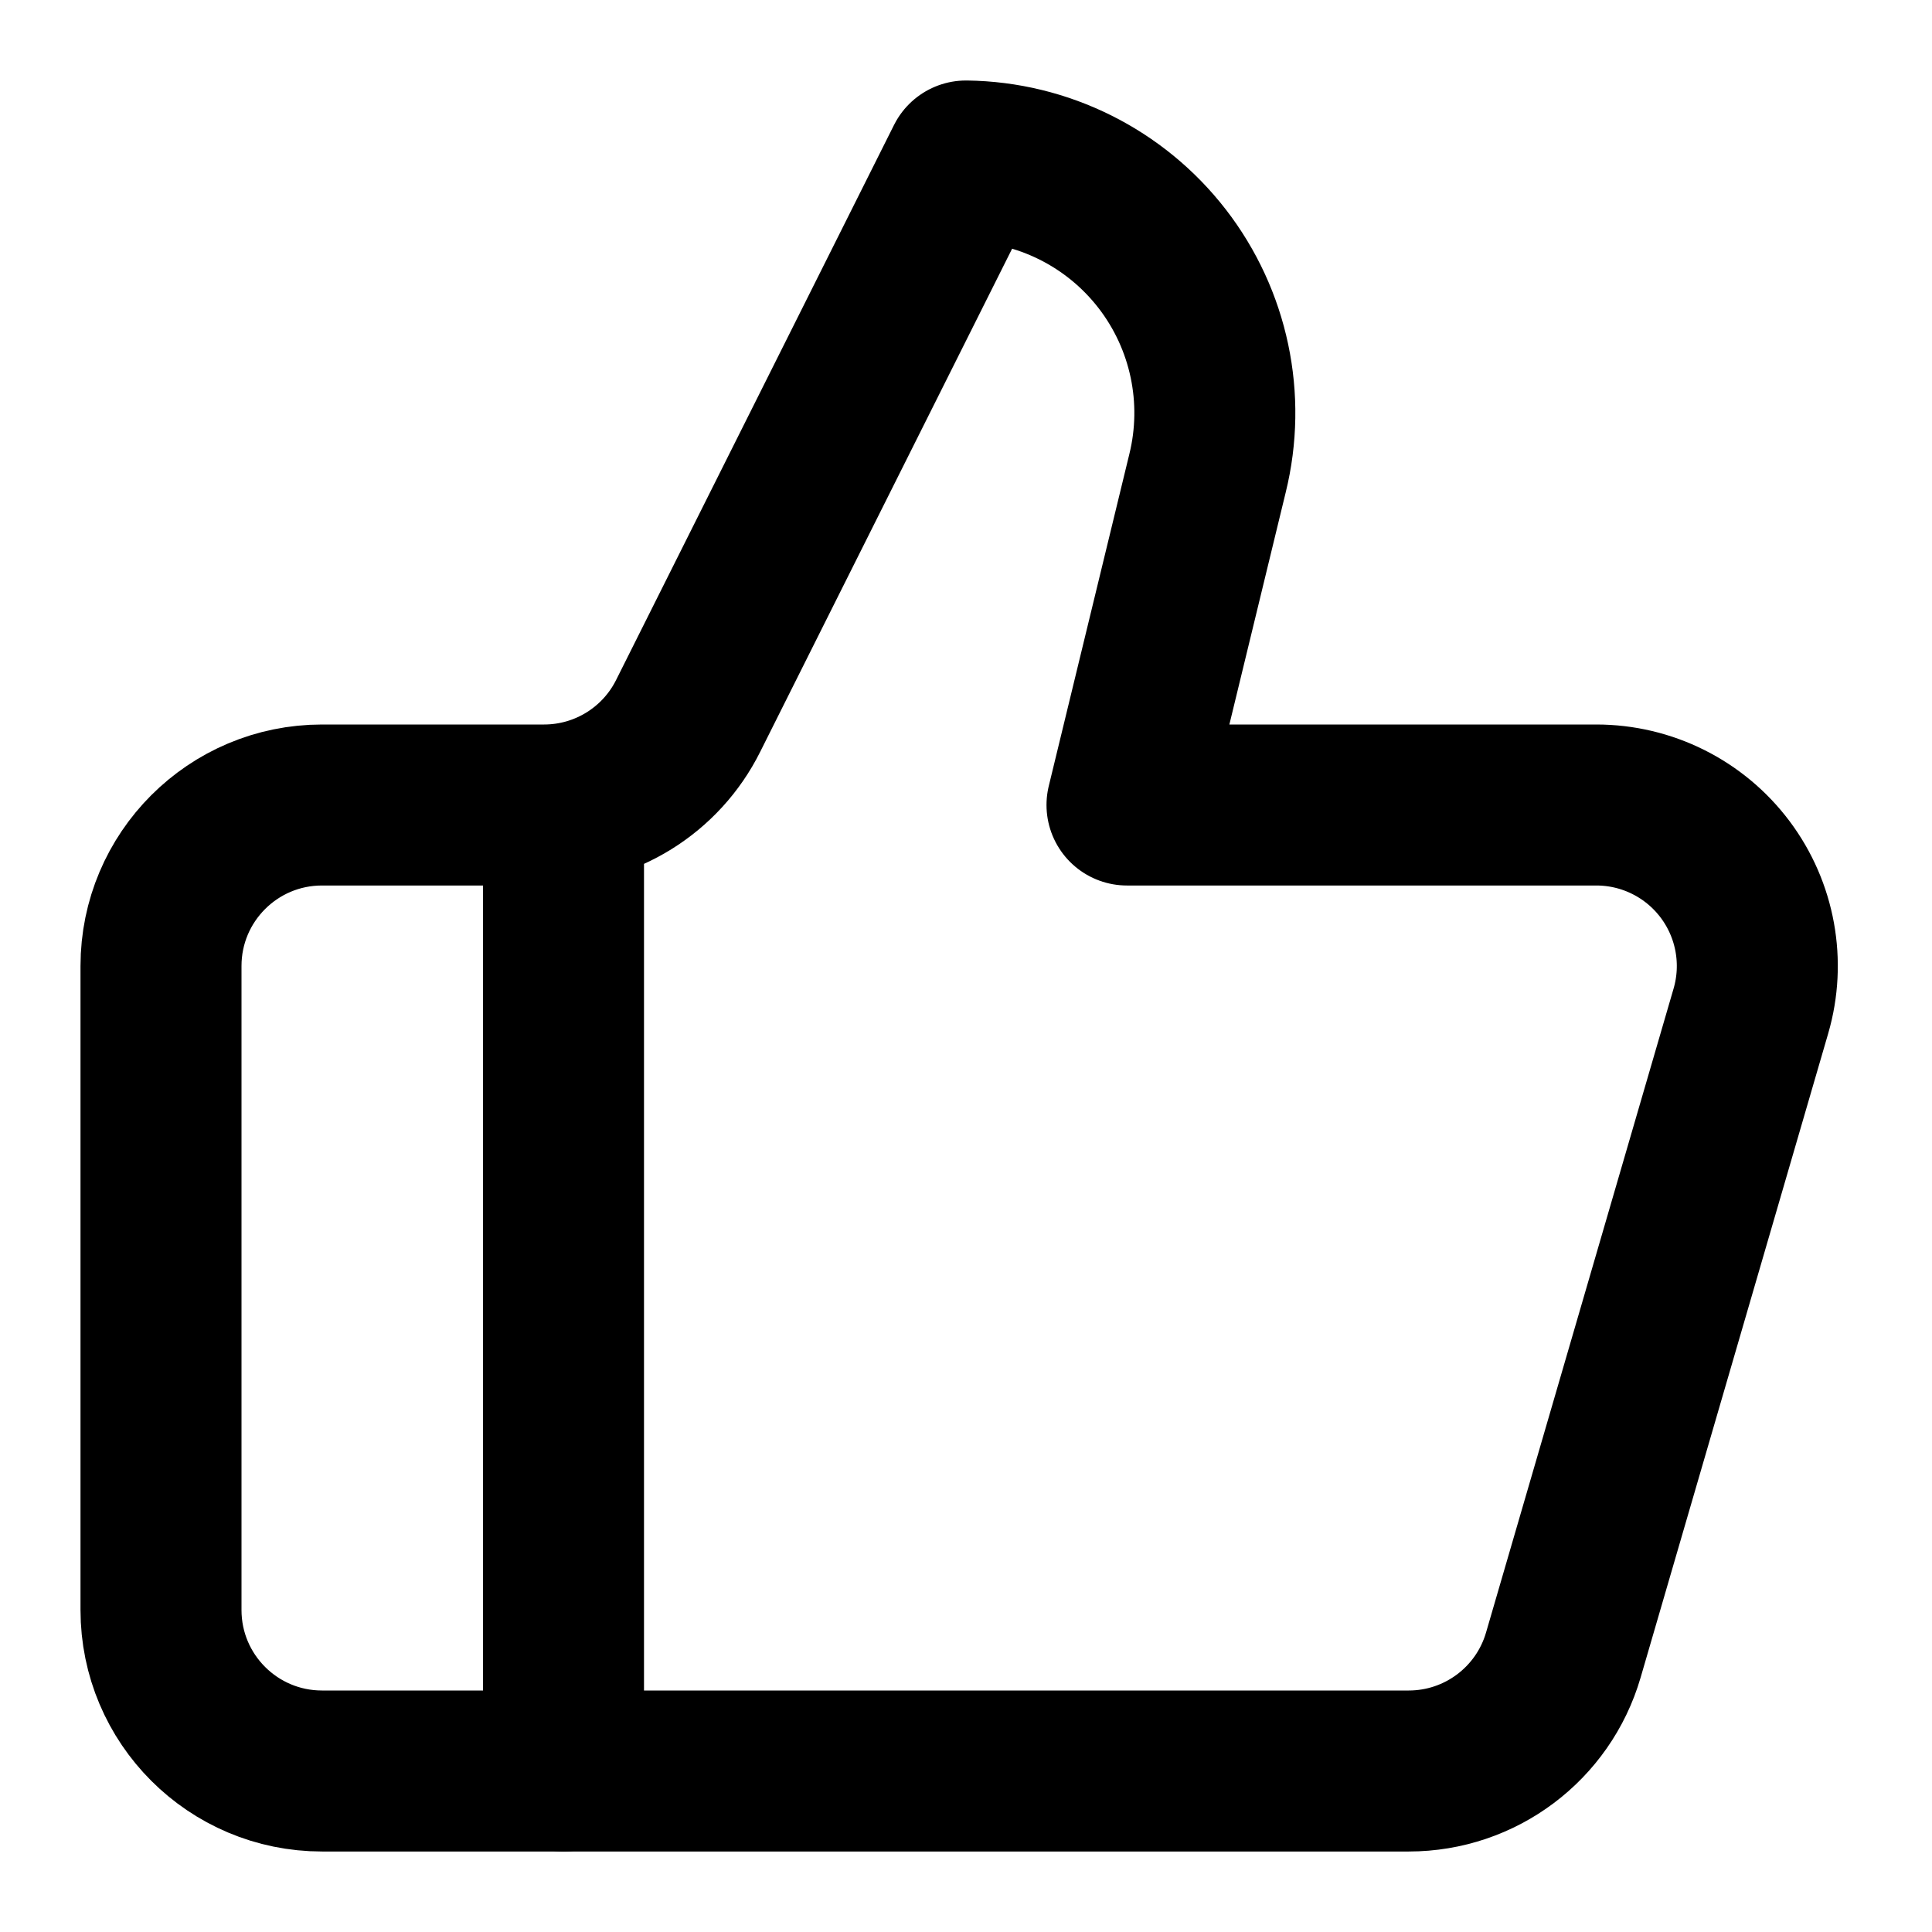
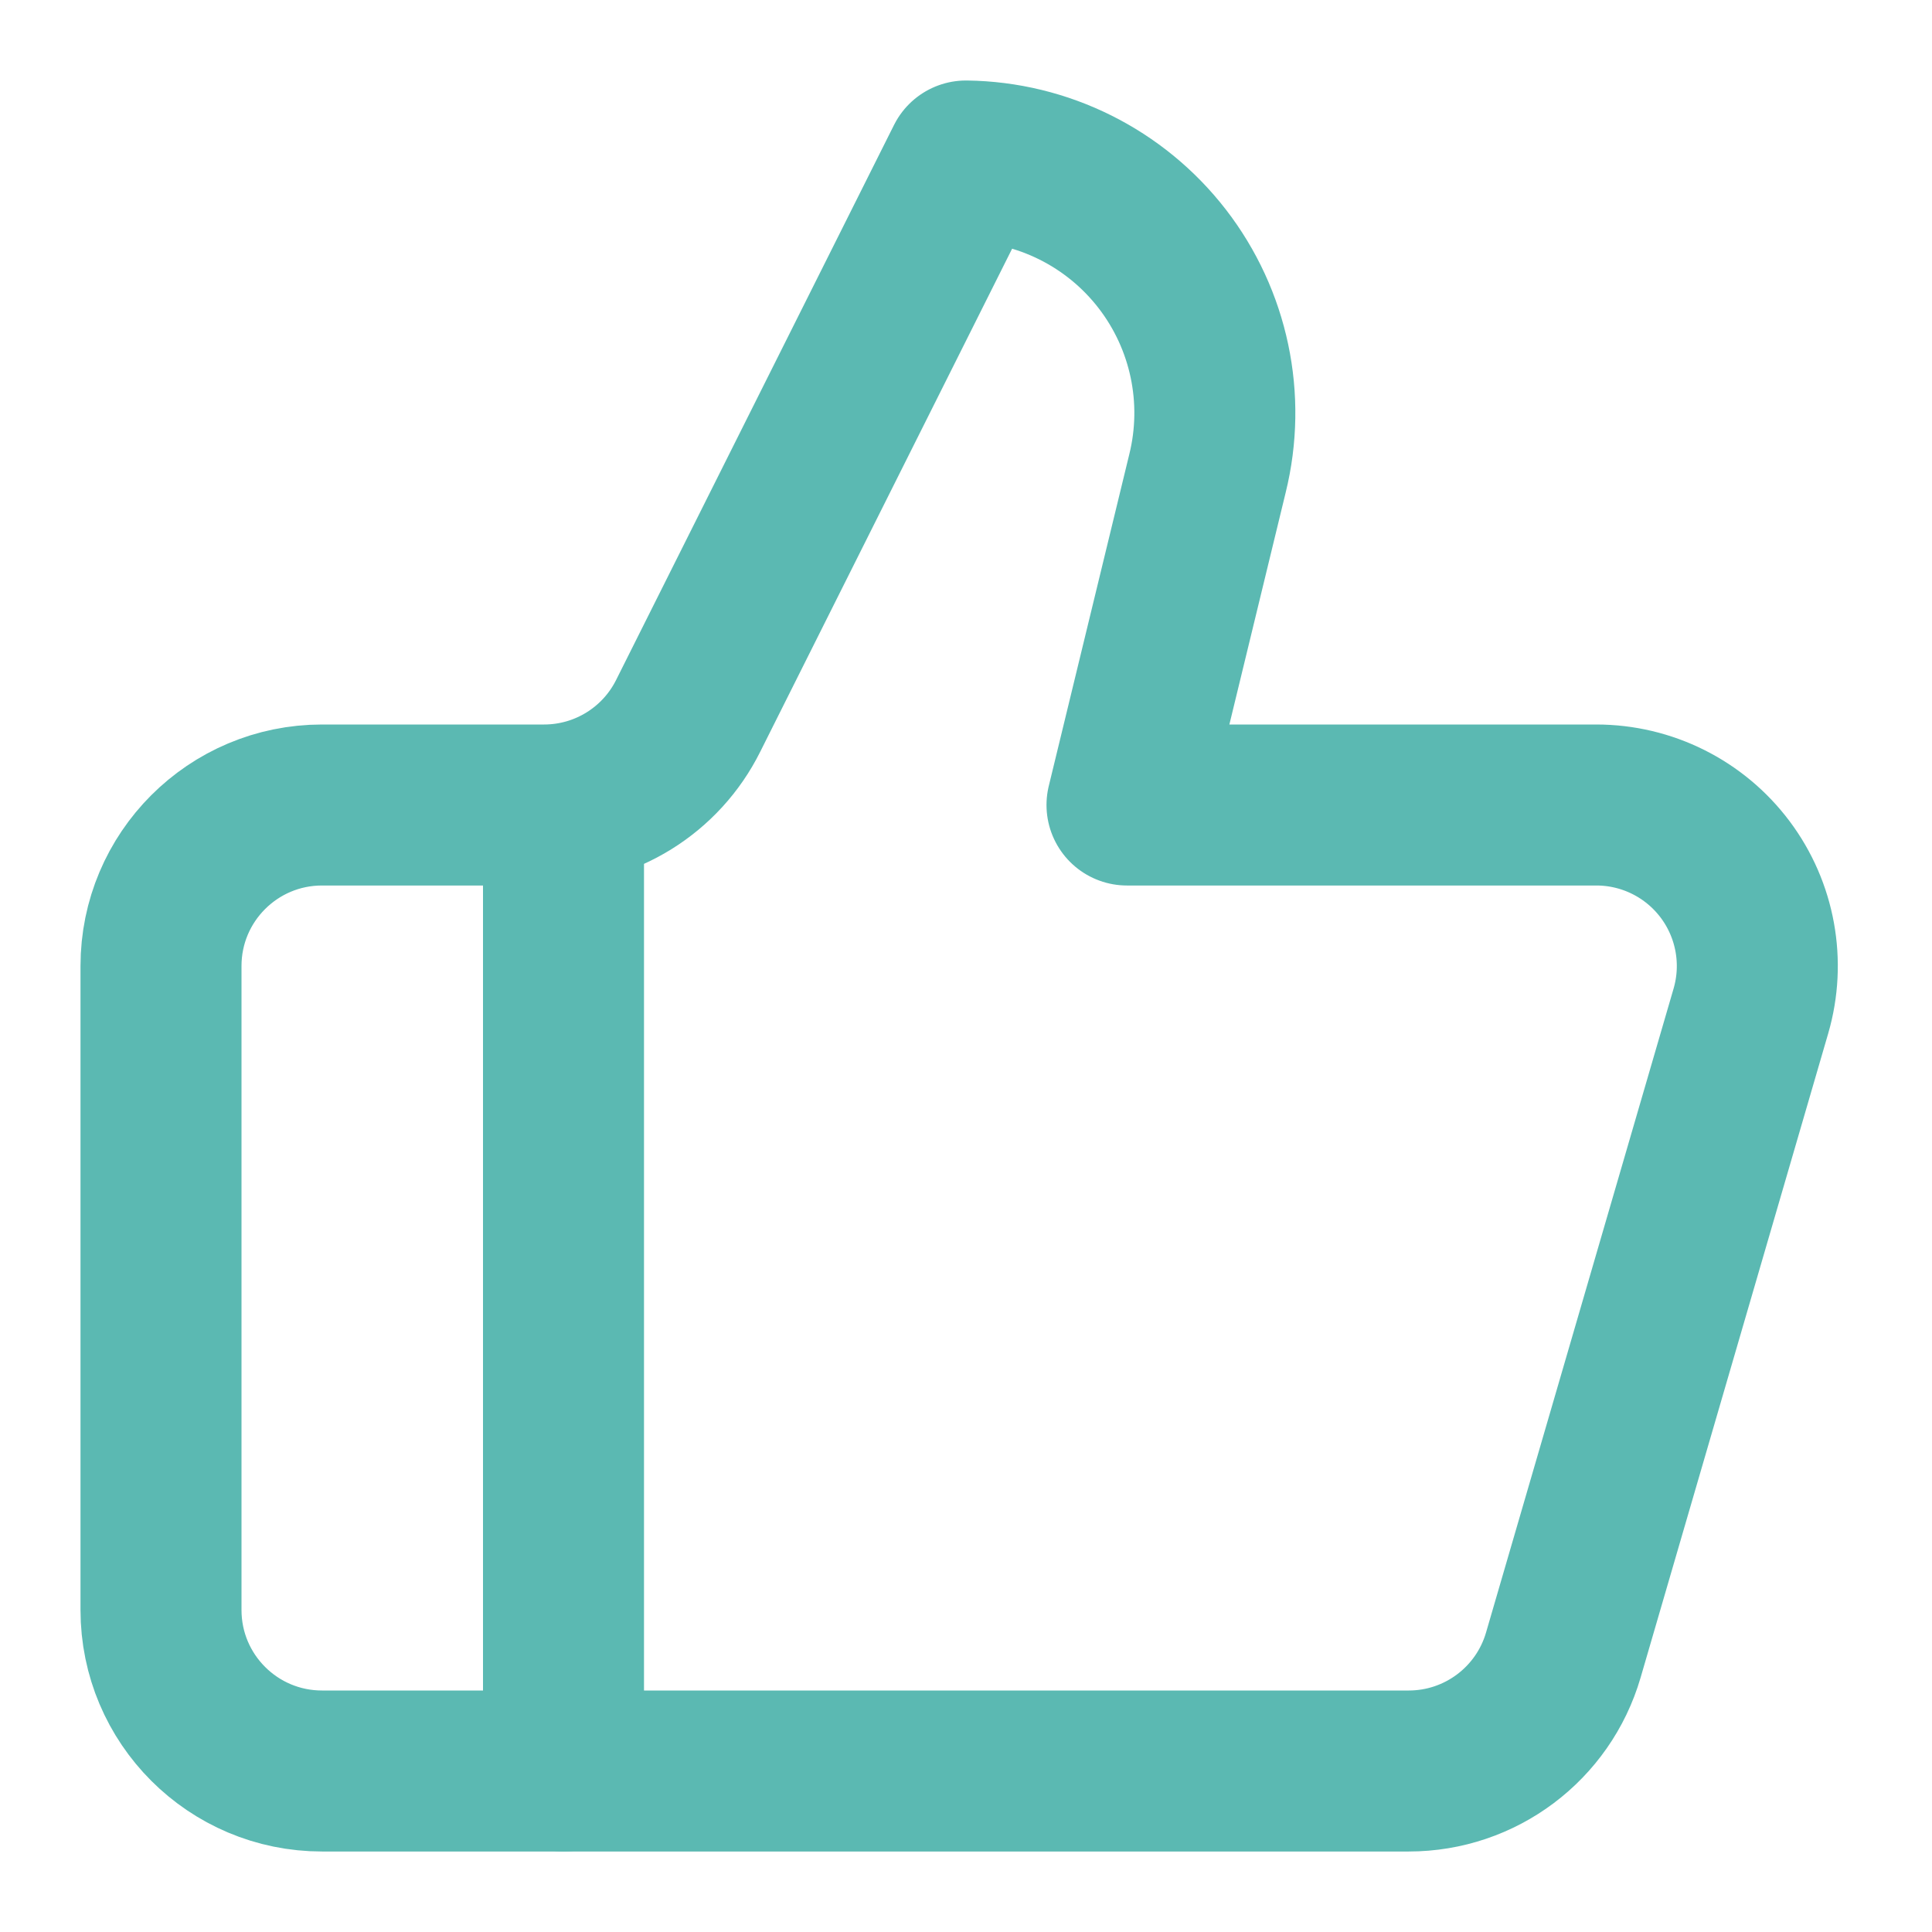
- <svg xmlns="http://www.w3.org/2000/svg" width="24" height="24" viewBox="0 0 24 24" fill="none" stroke="currentColor" stroke-width="2" stroke-linecap="round" stroke-linejoin="round" class="lucide lucide-thumbs-up">
+ <svg xmlns="http://www.w3.org/2000/svg" width="24" height="24" viewBox="0 0 24 24" fill="none" stroke="#5bb9b2" stroke-width="2" stroke-linecap="round" stroke-linejoin="round" class="lucide lucide-thumbs-up">
  <path d="M7 10v12" />
  <path d="M15 5.88 14 10h5.83a2 2 0 0 1 1.92 2.56l-2.33 8A2 2 0 0 1 17.5 22H4a2 2 0 0 1-2-2v-8a2 2 0 0 1 2-2h2.76a2 2 0 0 0 1.79-1.11L12 2a3.13 3.13 0 0 1 3 3.88Z" />
</svg>
